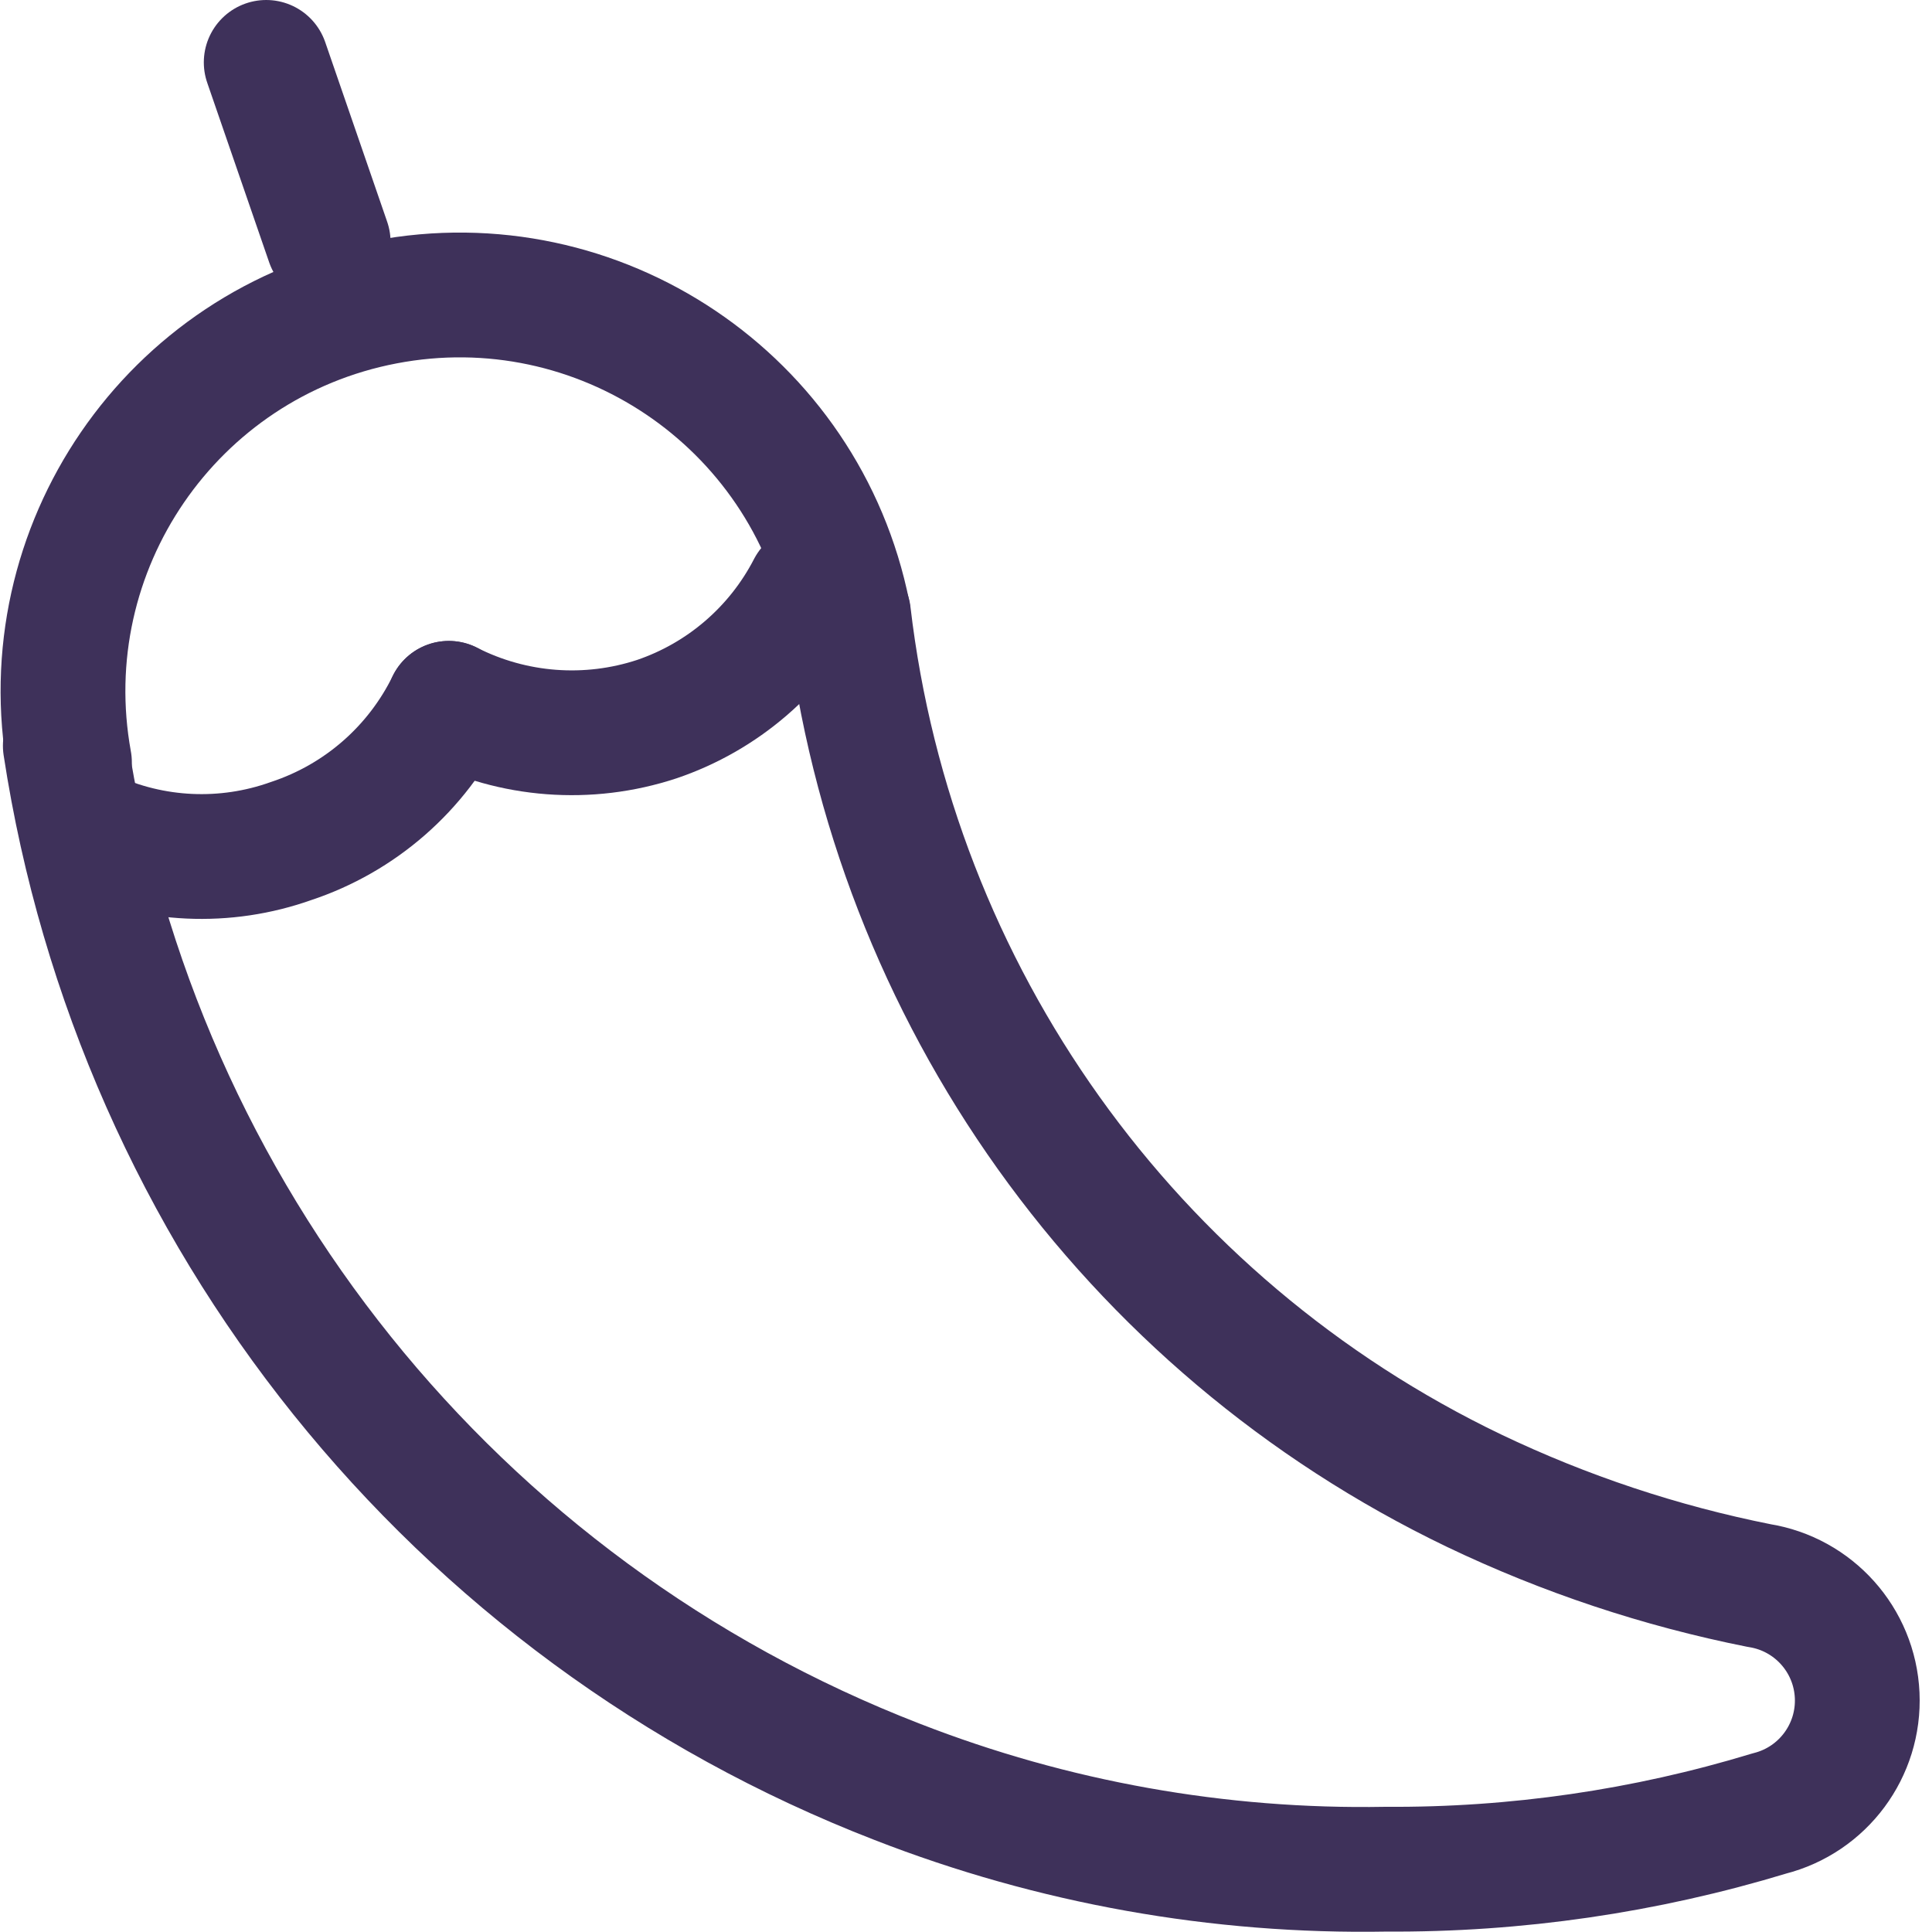
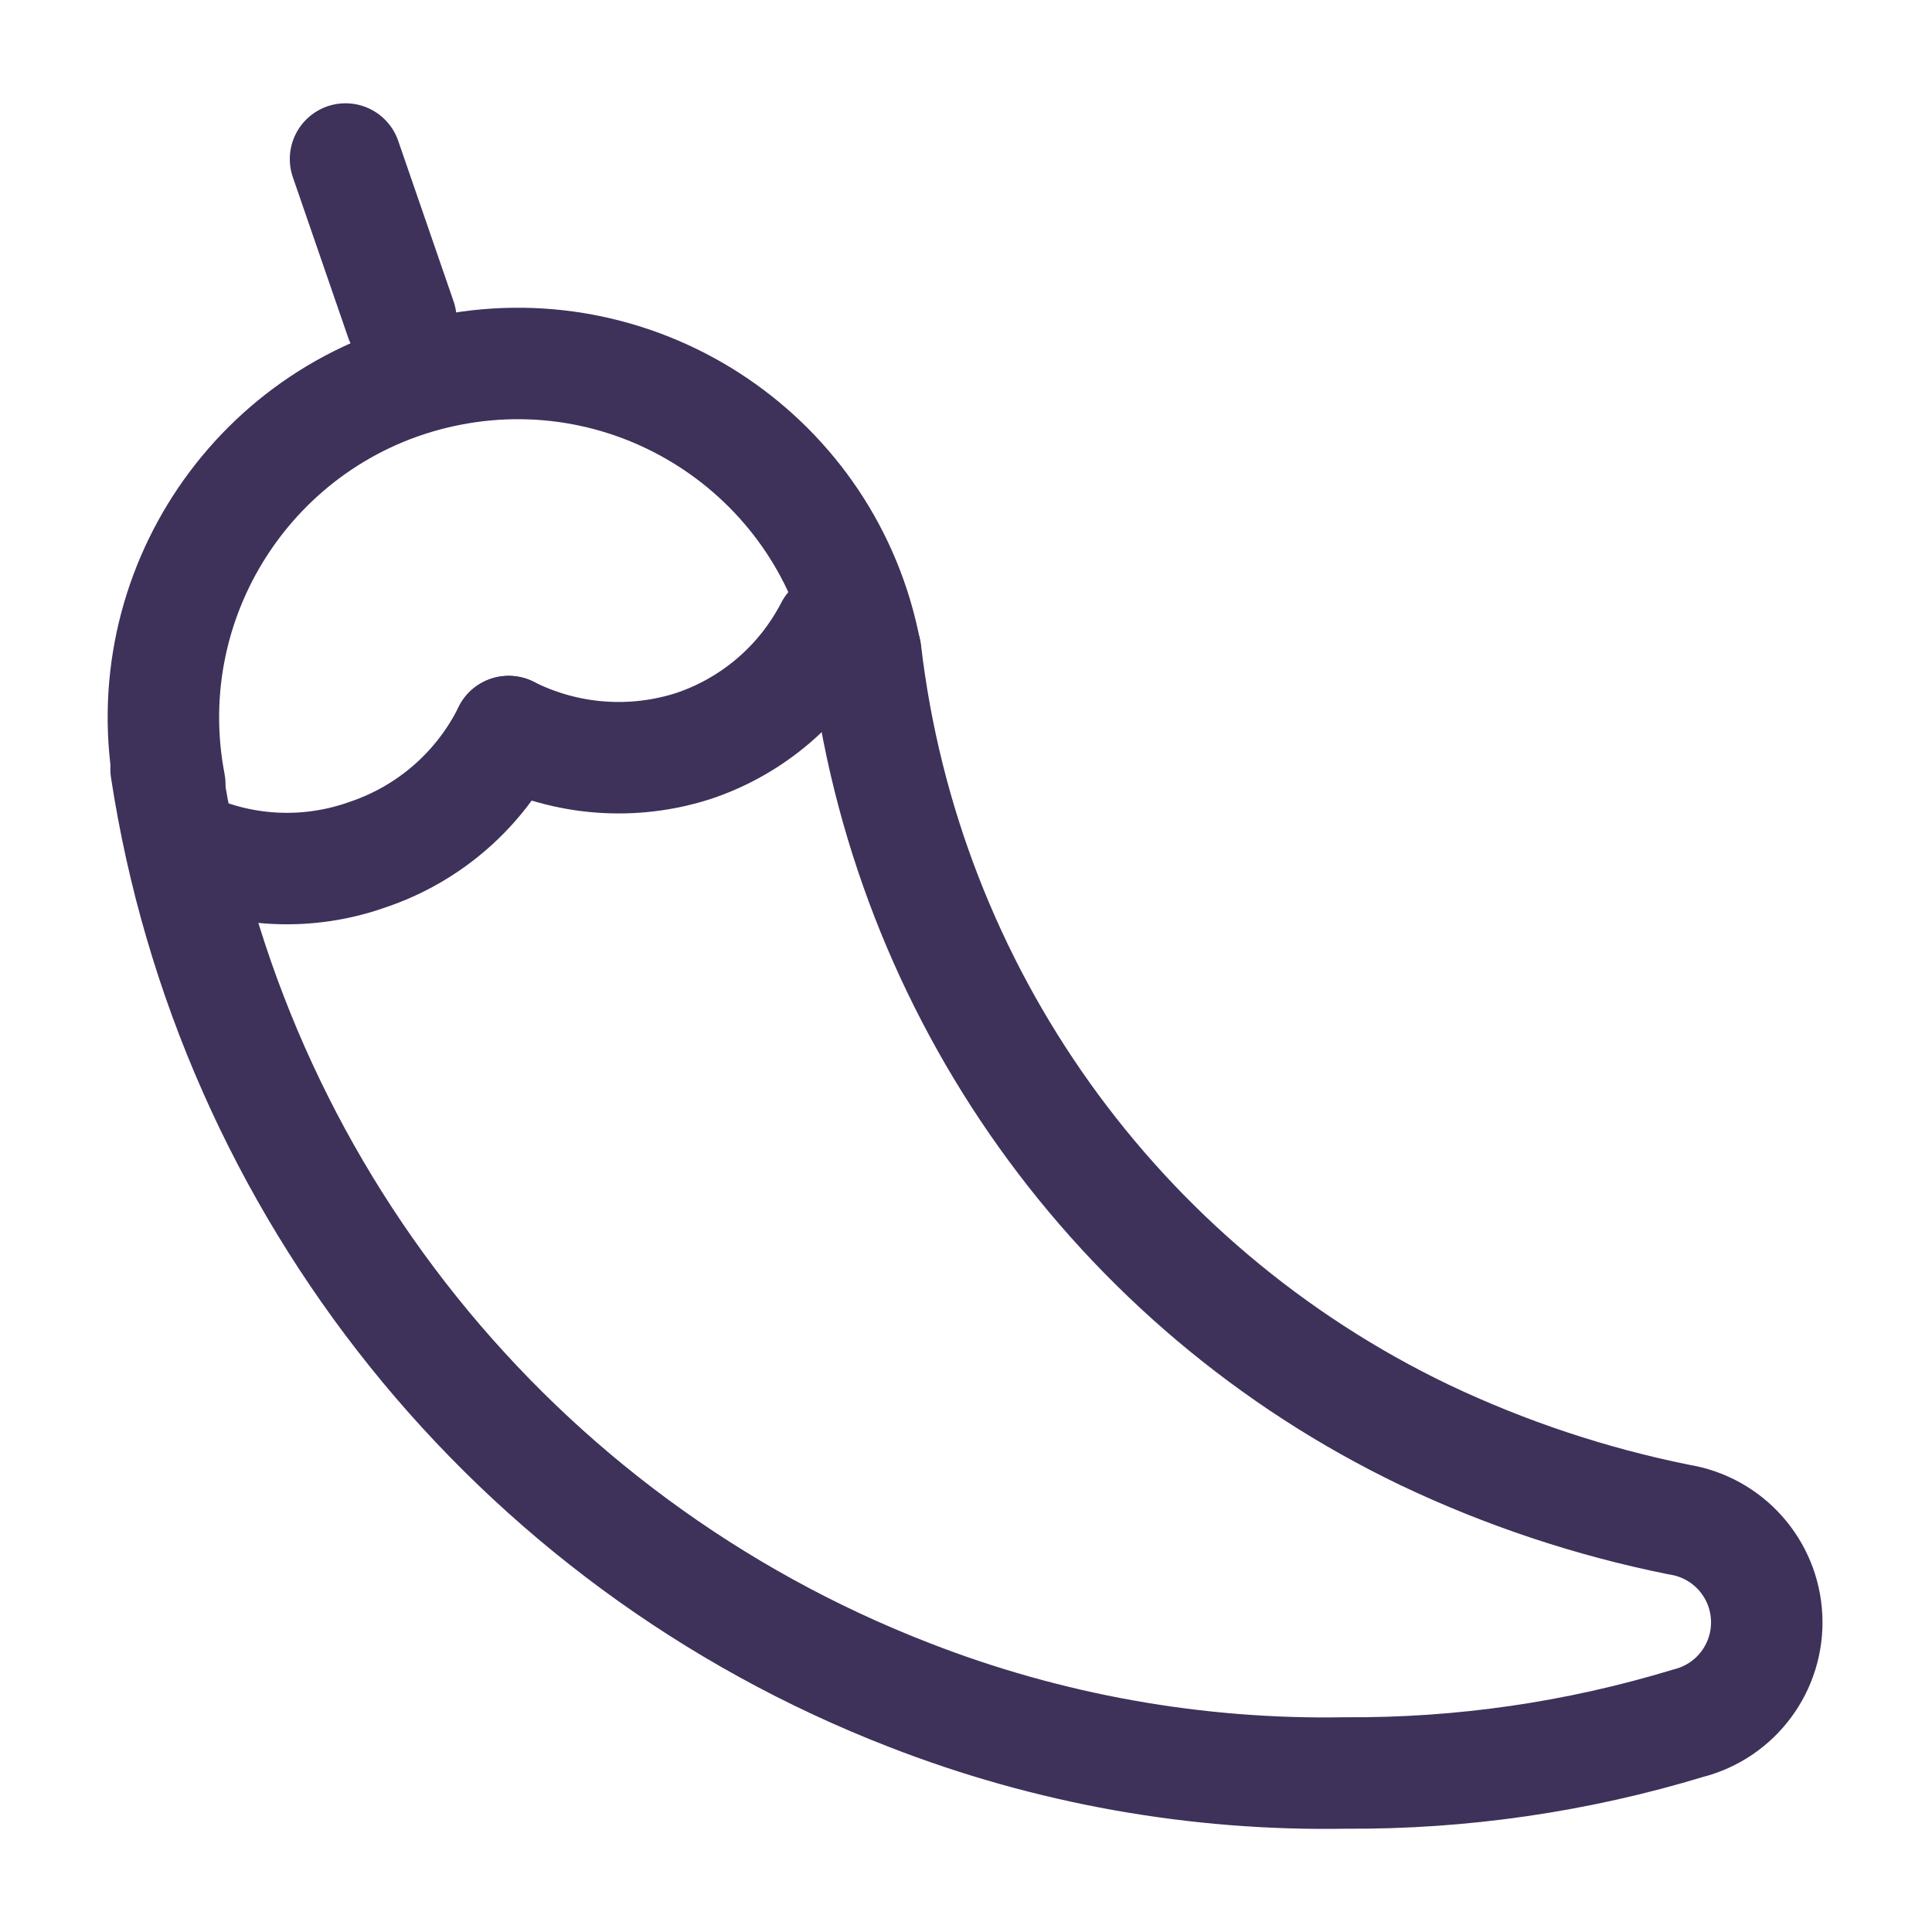
- <svg xmlns="http://www.w3.org/2000/svg" viewBox="0 0 46.2 46.45">
+ <svg xmlns="http://www.w3.org/2000/svg" viewBox="0 0 52 52">
  <defs>
-     <style>.cls-1{fill:none;stroke:#3e315a;stroke-linecap:round;stroke-linejoin:round;stroke-width:3px;}</style>
+     <style>.cls-1,.cls-2{fill:none;}.cls-1{stroke:#3e315a;stroke-linecap:round;stroke-linejoin:round;stroke-width:3px;}</style>
  </defs>
  <g id="Layer_2" data-name="Layer 2">
    <g id="Layer_1-2" data-name="Layer 1">
      <g id="Layer_2-25" data-name="Layer 2-25">
        <g id="Layer_1-25" data-name="Layer 1-25">
-           <path id="Path_1238" data-name="Path 1238" class="cls-1" d="M1.57,17.93h0a31.88,31.88,0,0,0,20,24.91,30.82,30.82,0,0,0,11.75,2.1,31,31,0,0,0,9.22-1.34,2.8,2.8,0,0,0-.25-5.48,29,29,0,0,1-6.85-2.28A26.84,26.84,0,0,1,20.4,14.77" />
-           <path id="Path_1239" data-name="Path 1239" class="cls-1" d="M1.67,18.33a9.53,9.53,0,0,1,18.72-3.58v0" />
-           <path id="Path_1240" data-name="Path 1240" class="cls-1" d="M10.79,16.91A6.49,6.49,0,0,1,7,20.22,6.42,6.42,0,0,1,2.15,20" />
-           <path id="Path_1241" data-name="Path 1241" class="cls-1" d="M10.79,16.91a6.53,6.53,0,0,0,5,.38,6.47,6.47,0,0,0,3.67-3.16" />
-           <line id="Line_194" data-name="Line 194" class="cls-1" x1="6.4" y1="1.5" x2="7.89" y2="5.82" />
+           <path id="Path_1238" data-name="Path 1238" class="cls-1" d="M4.47,20.7h0a31.9,31.9,0,0,0,20,24.92,30.82,30.82,0,0,0,11.75,2.1,31,31,0,0,0,9.22-1.34,2.8,2.8,0,0,0-.25-5.48,29.49,29.49,0,0,1-6.85-2.28A26.84,26.84,0,0,1,23.3,17.54" />
+           <path id="Path_1239" data-name="Path 1239" class="cls-1" d="M4.57,21.11a9.53,9.53,0,0,1,18.72-3.59v0" />
+           <path id="Path_1240" data-name="Path 1240" class="cls-1" d="M13.69,19.69A6.56,6.56,0,0,1,9.9,23a6.47,6.47,0,0,1-4.85-.2" />
+           <path id="Path_1241" data-name="Path 1241" class="cls-1" d="M13.69,19.69a6.58,6.58,0,0,0,5,.38,6.47,6.47,0,0,0,3.67-3.16" />
+           <line id="Line_194" data-name="Line 194" class="cls-1" x1="9.3" y1="4.28" x2="10.79" y2="8.6" />
        </g>
      </g>
+       <rect class="cls-2" width="52" height="52" />
    </g>
  </g>
</svg>
